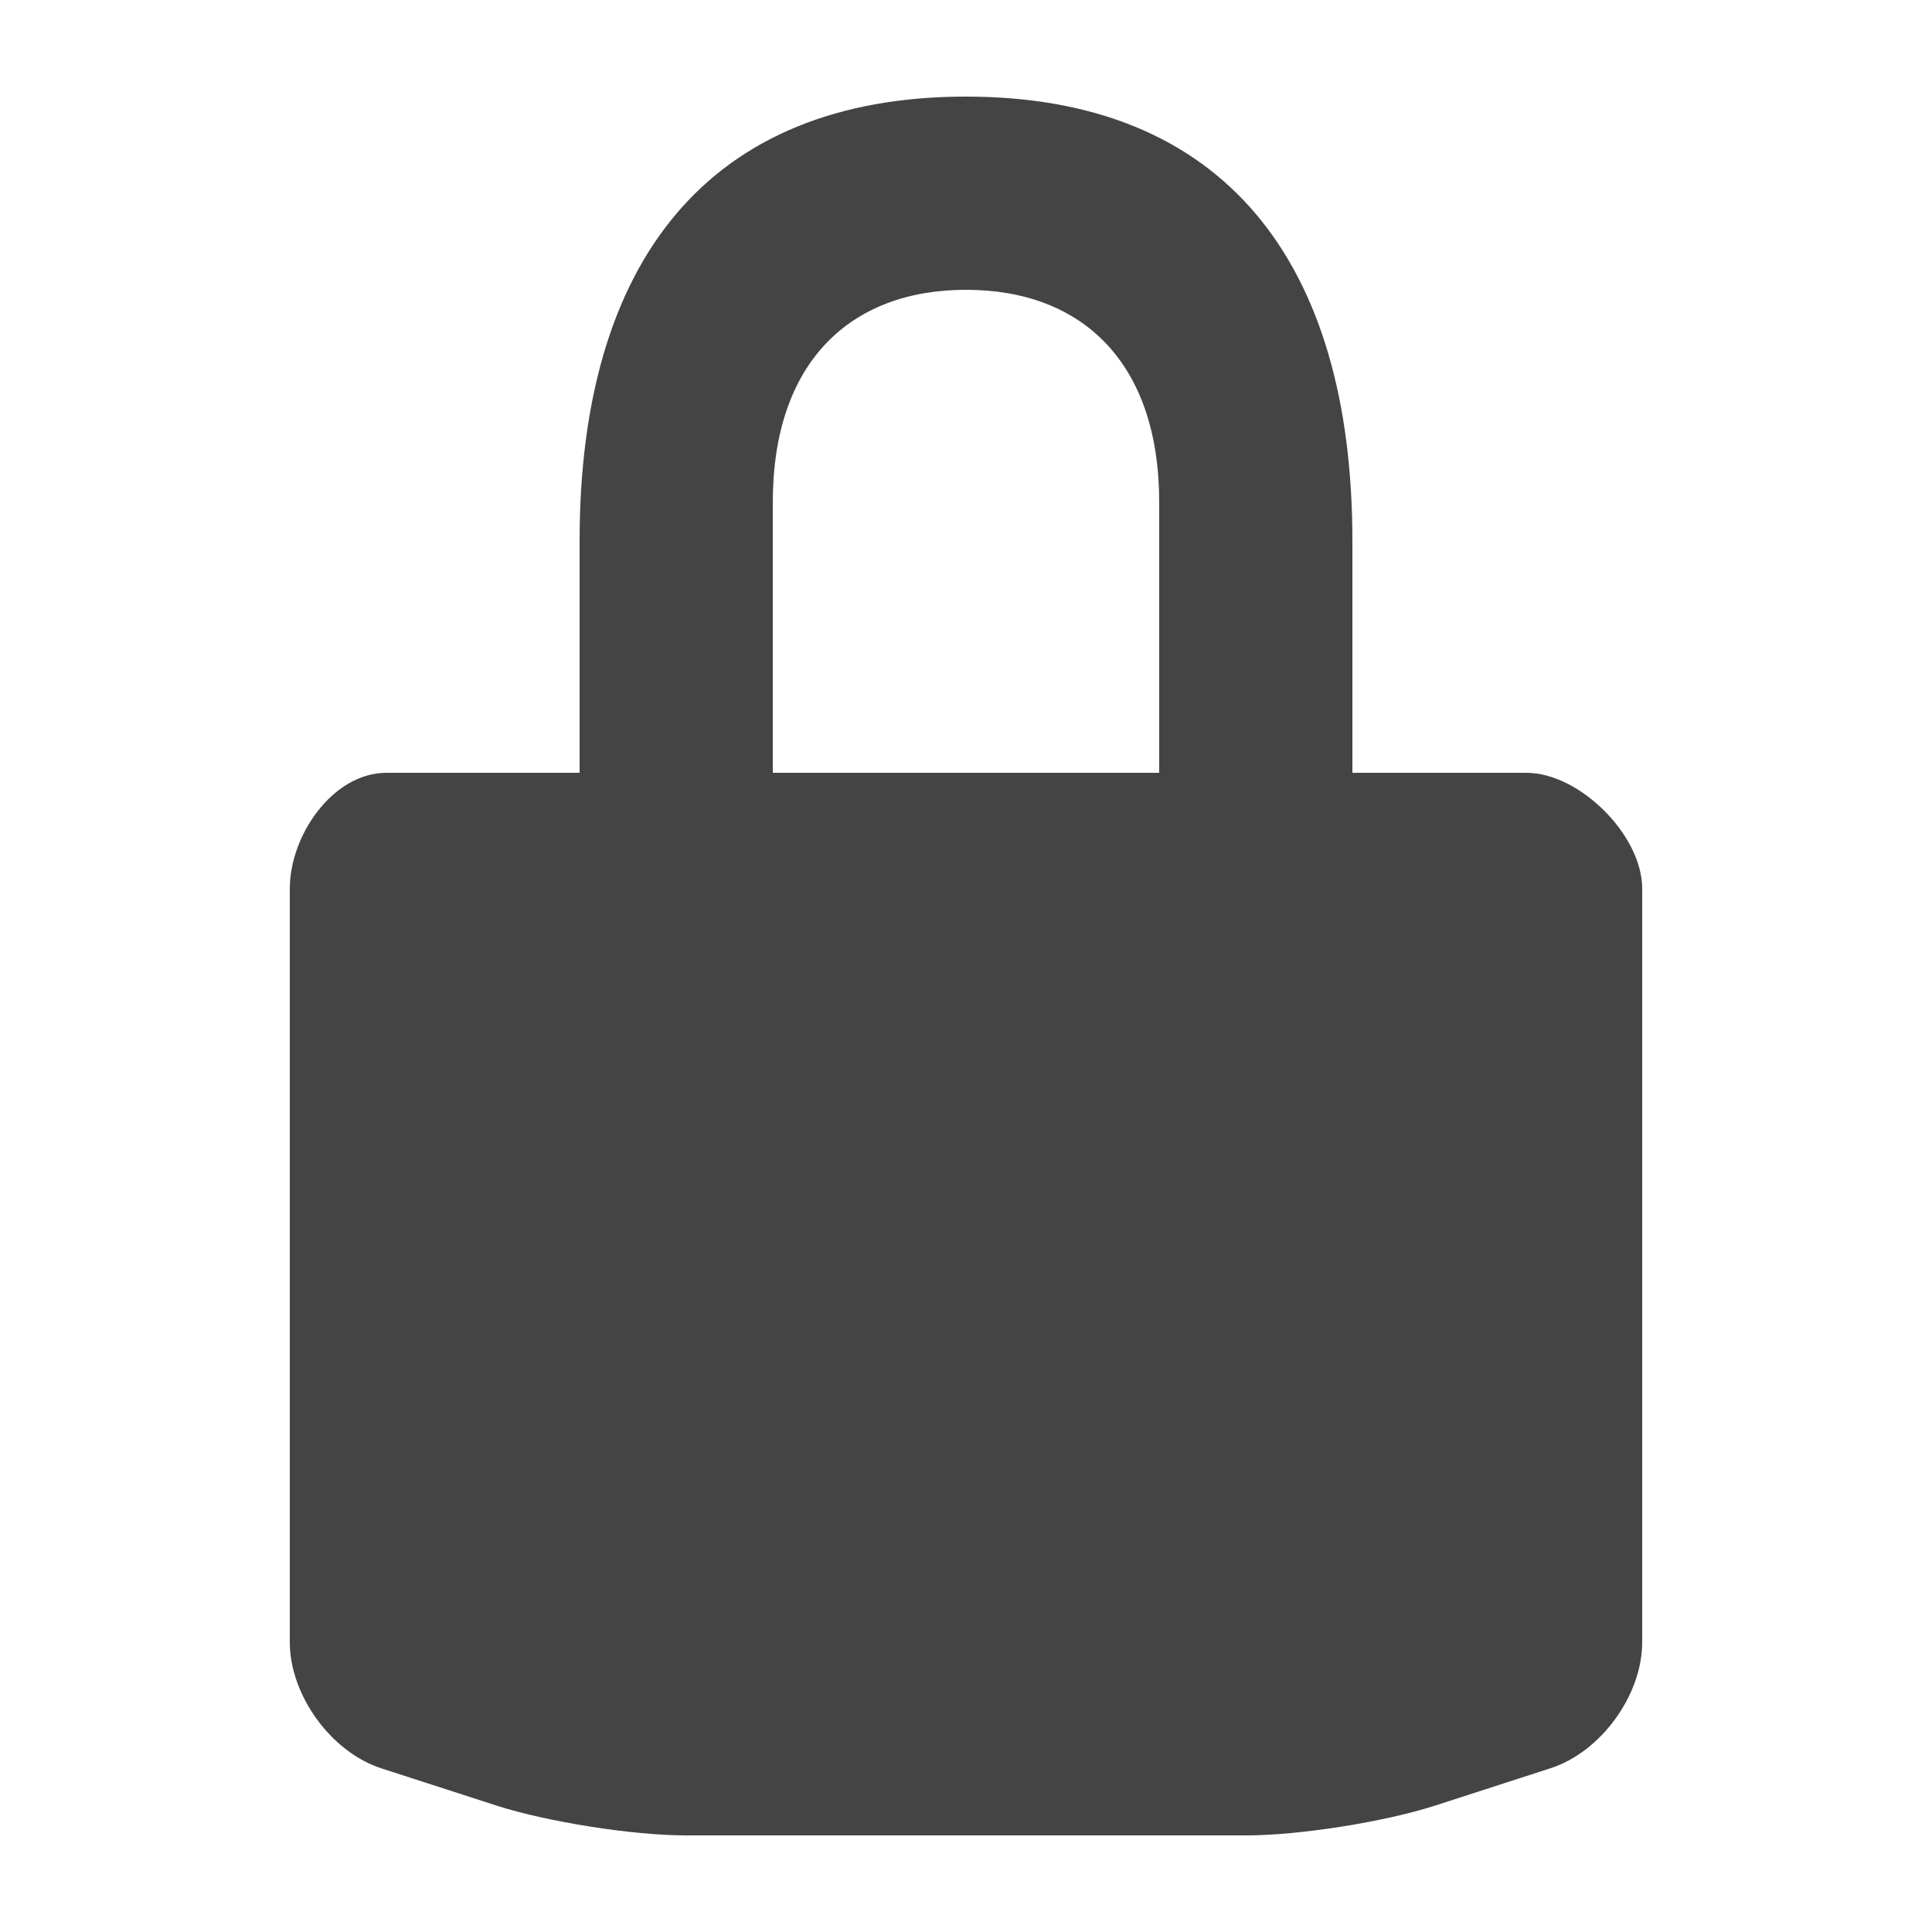
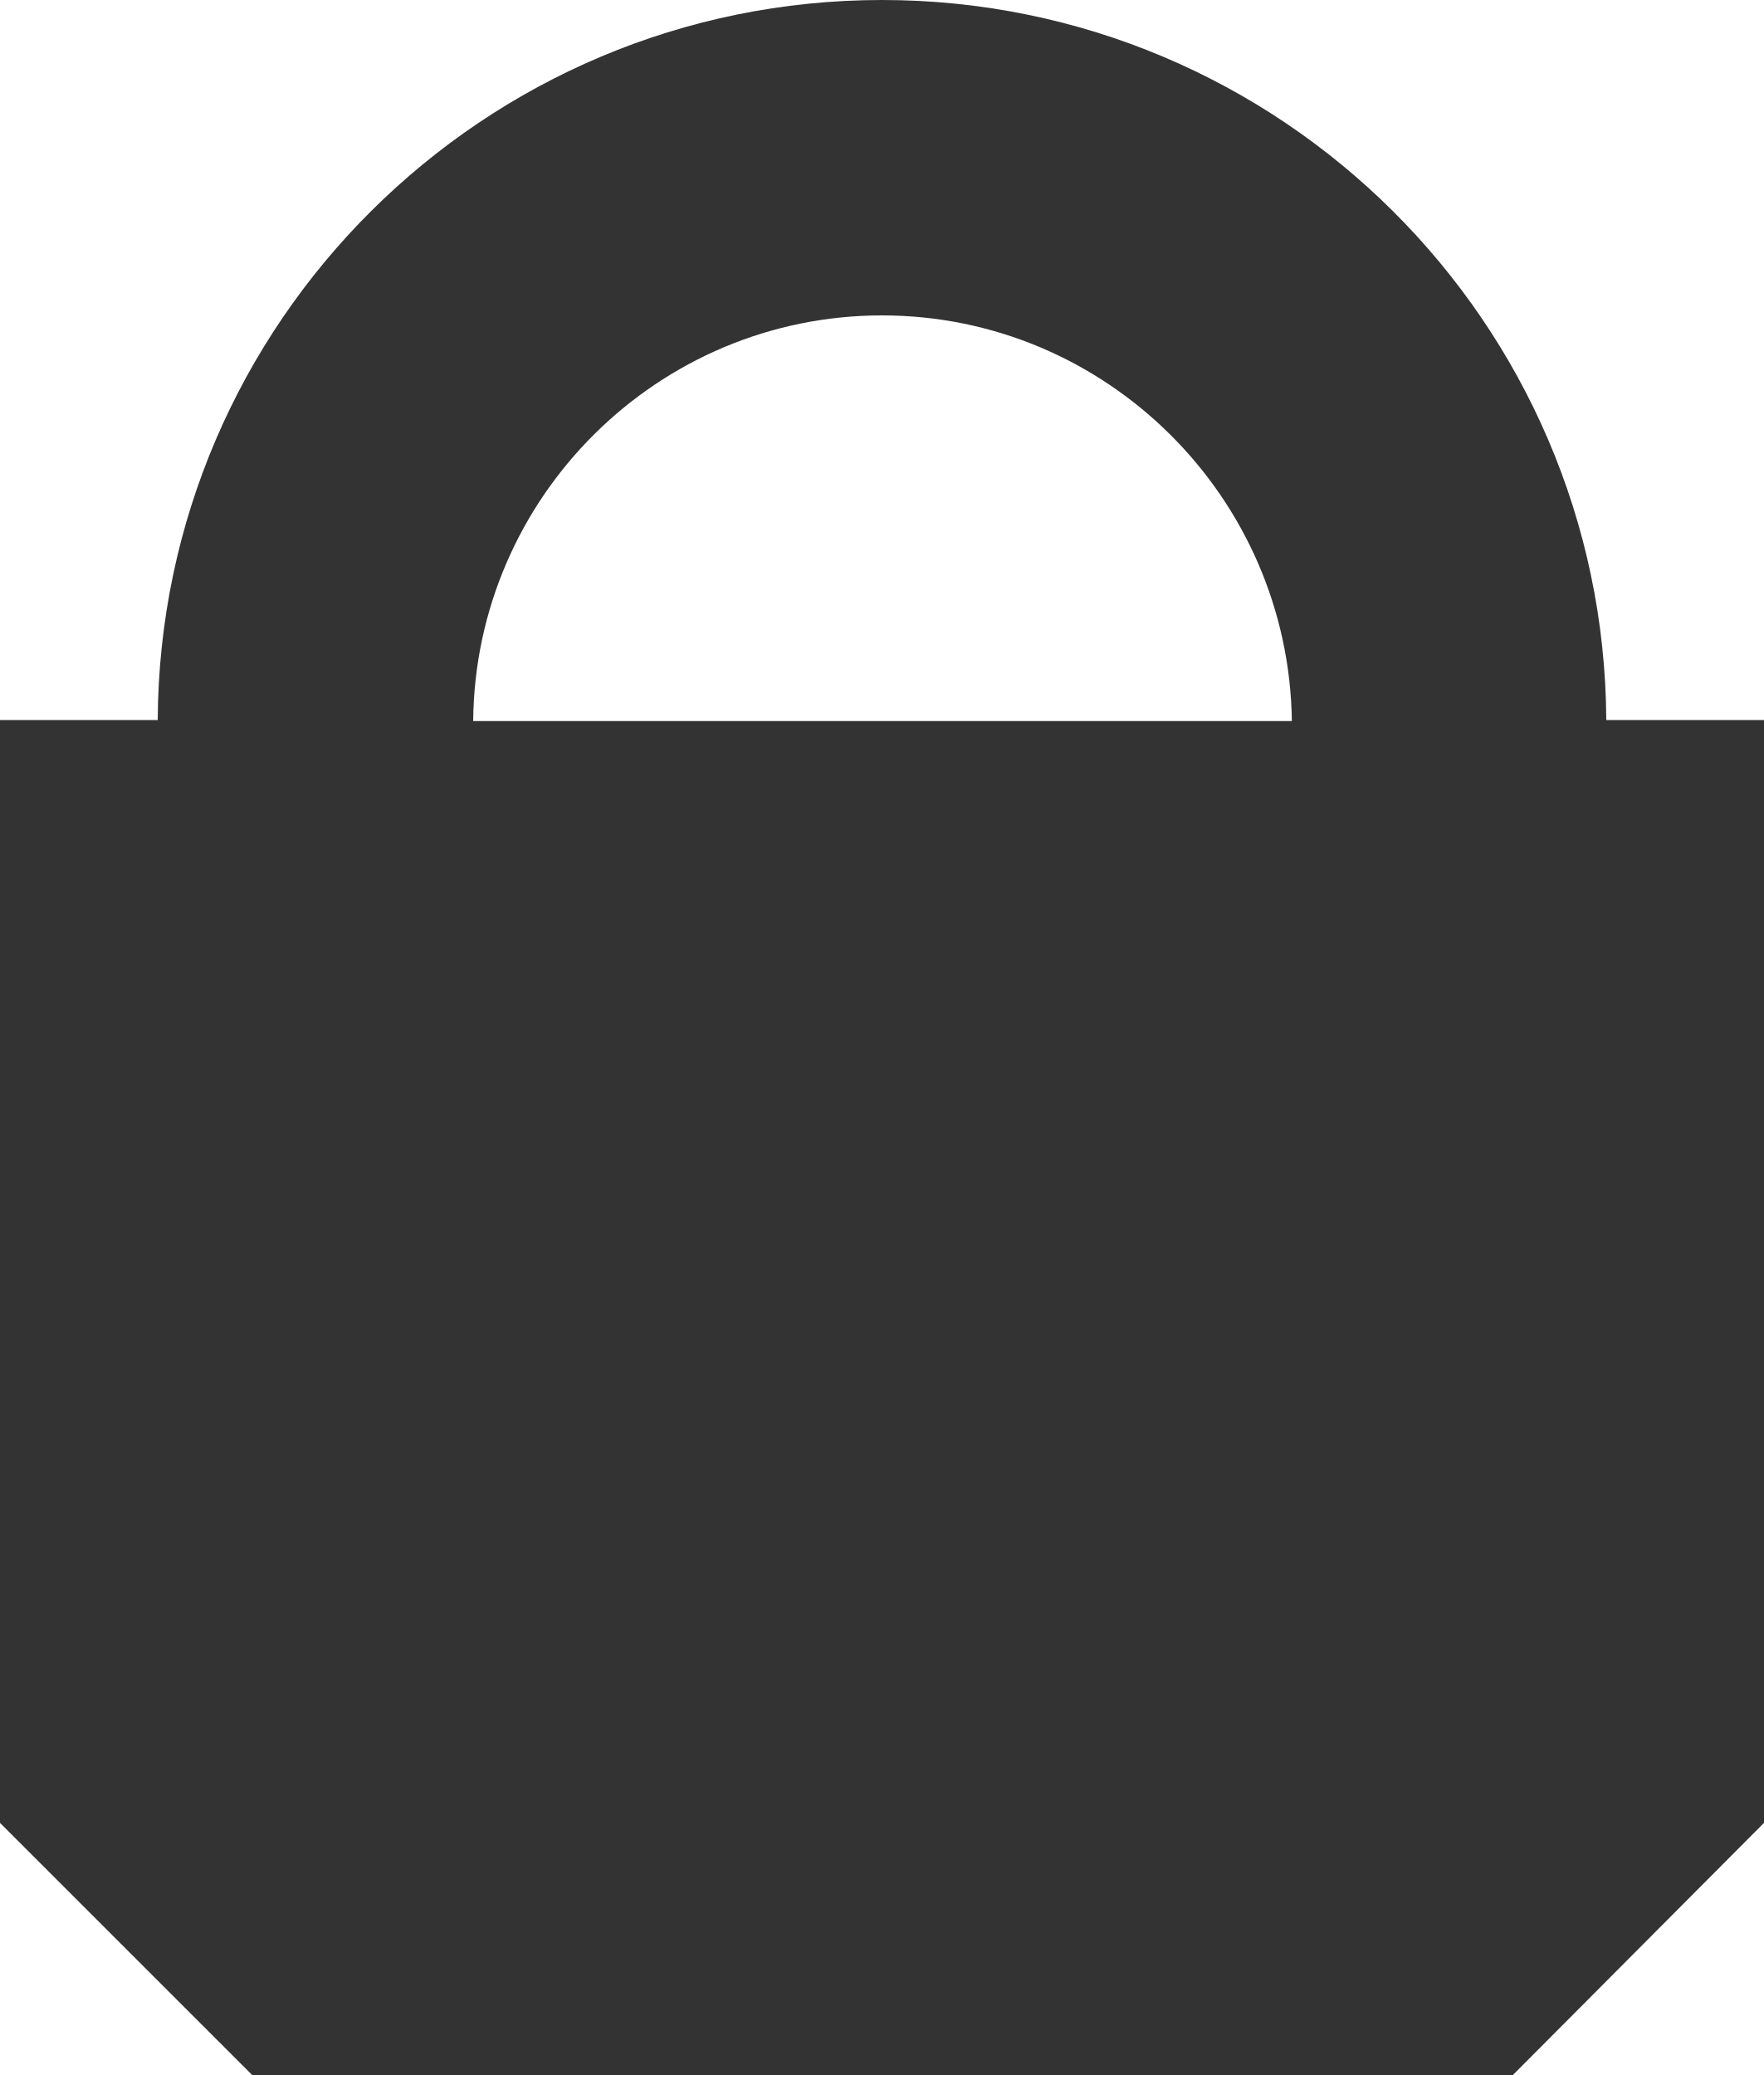
- <svg xmlns="http://www.w3.org/2000/svg" version="1.1" width="20" height="20" viewBox="0 0 20 20">
-   <path d="M15.8 8h-1.8v-2.4c0-2.897-1.335-4.6-4-4.6s-4 1.703-4 4.6v2.4h-2c-0.553 0-1 0.646-1 1.199v7.801c0 0.549 0.428 1.139 0.951 1.307l1.197 0.387c0.524 0.167 1.402 0.306 1.952 0.306h5.8c0.549 0 1.428-0.139 1.951-0.307l1.196-0.387c0.524-0.167 0.953-0.757 0.953-1.306v-7.801c0-0.553-0.648-1.199-1.2-1.199zM12 8h-4v-2.801c0-1.445 0.797-2.199 2-2.199s2 0.754 2 2.199v2.801z" fill="rgb(68, 68, 68)" />
+ <svg xmlns="http://www.w3.org/2000/svg" width="17" height="20" viewBox="0 0 17 20">
+   <path fill="#333" d="M15.48 6.94C15.46 3.11 12.34 0 8.5 0 4.66 0 1.54 3.11 1.52 6.94H0v10.63L2.43 20h12.15L17 17.57V6.94h-1.52zM8.5 3.04c2.16 0 3.92 1.75 3.95 3.91H4.56c.02-2.16 1.78-3.91 3.94-3.91z" />
</svg>
